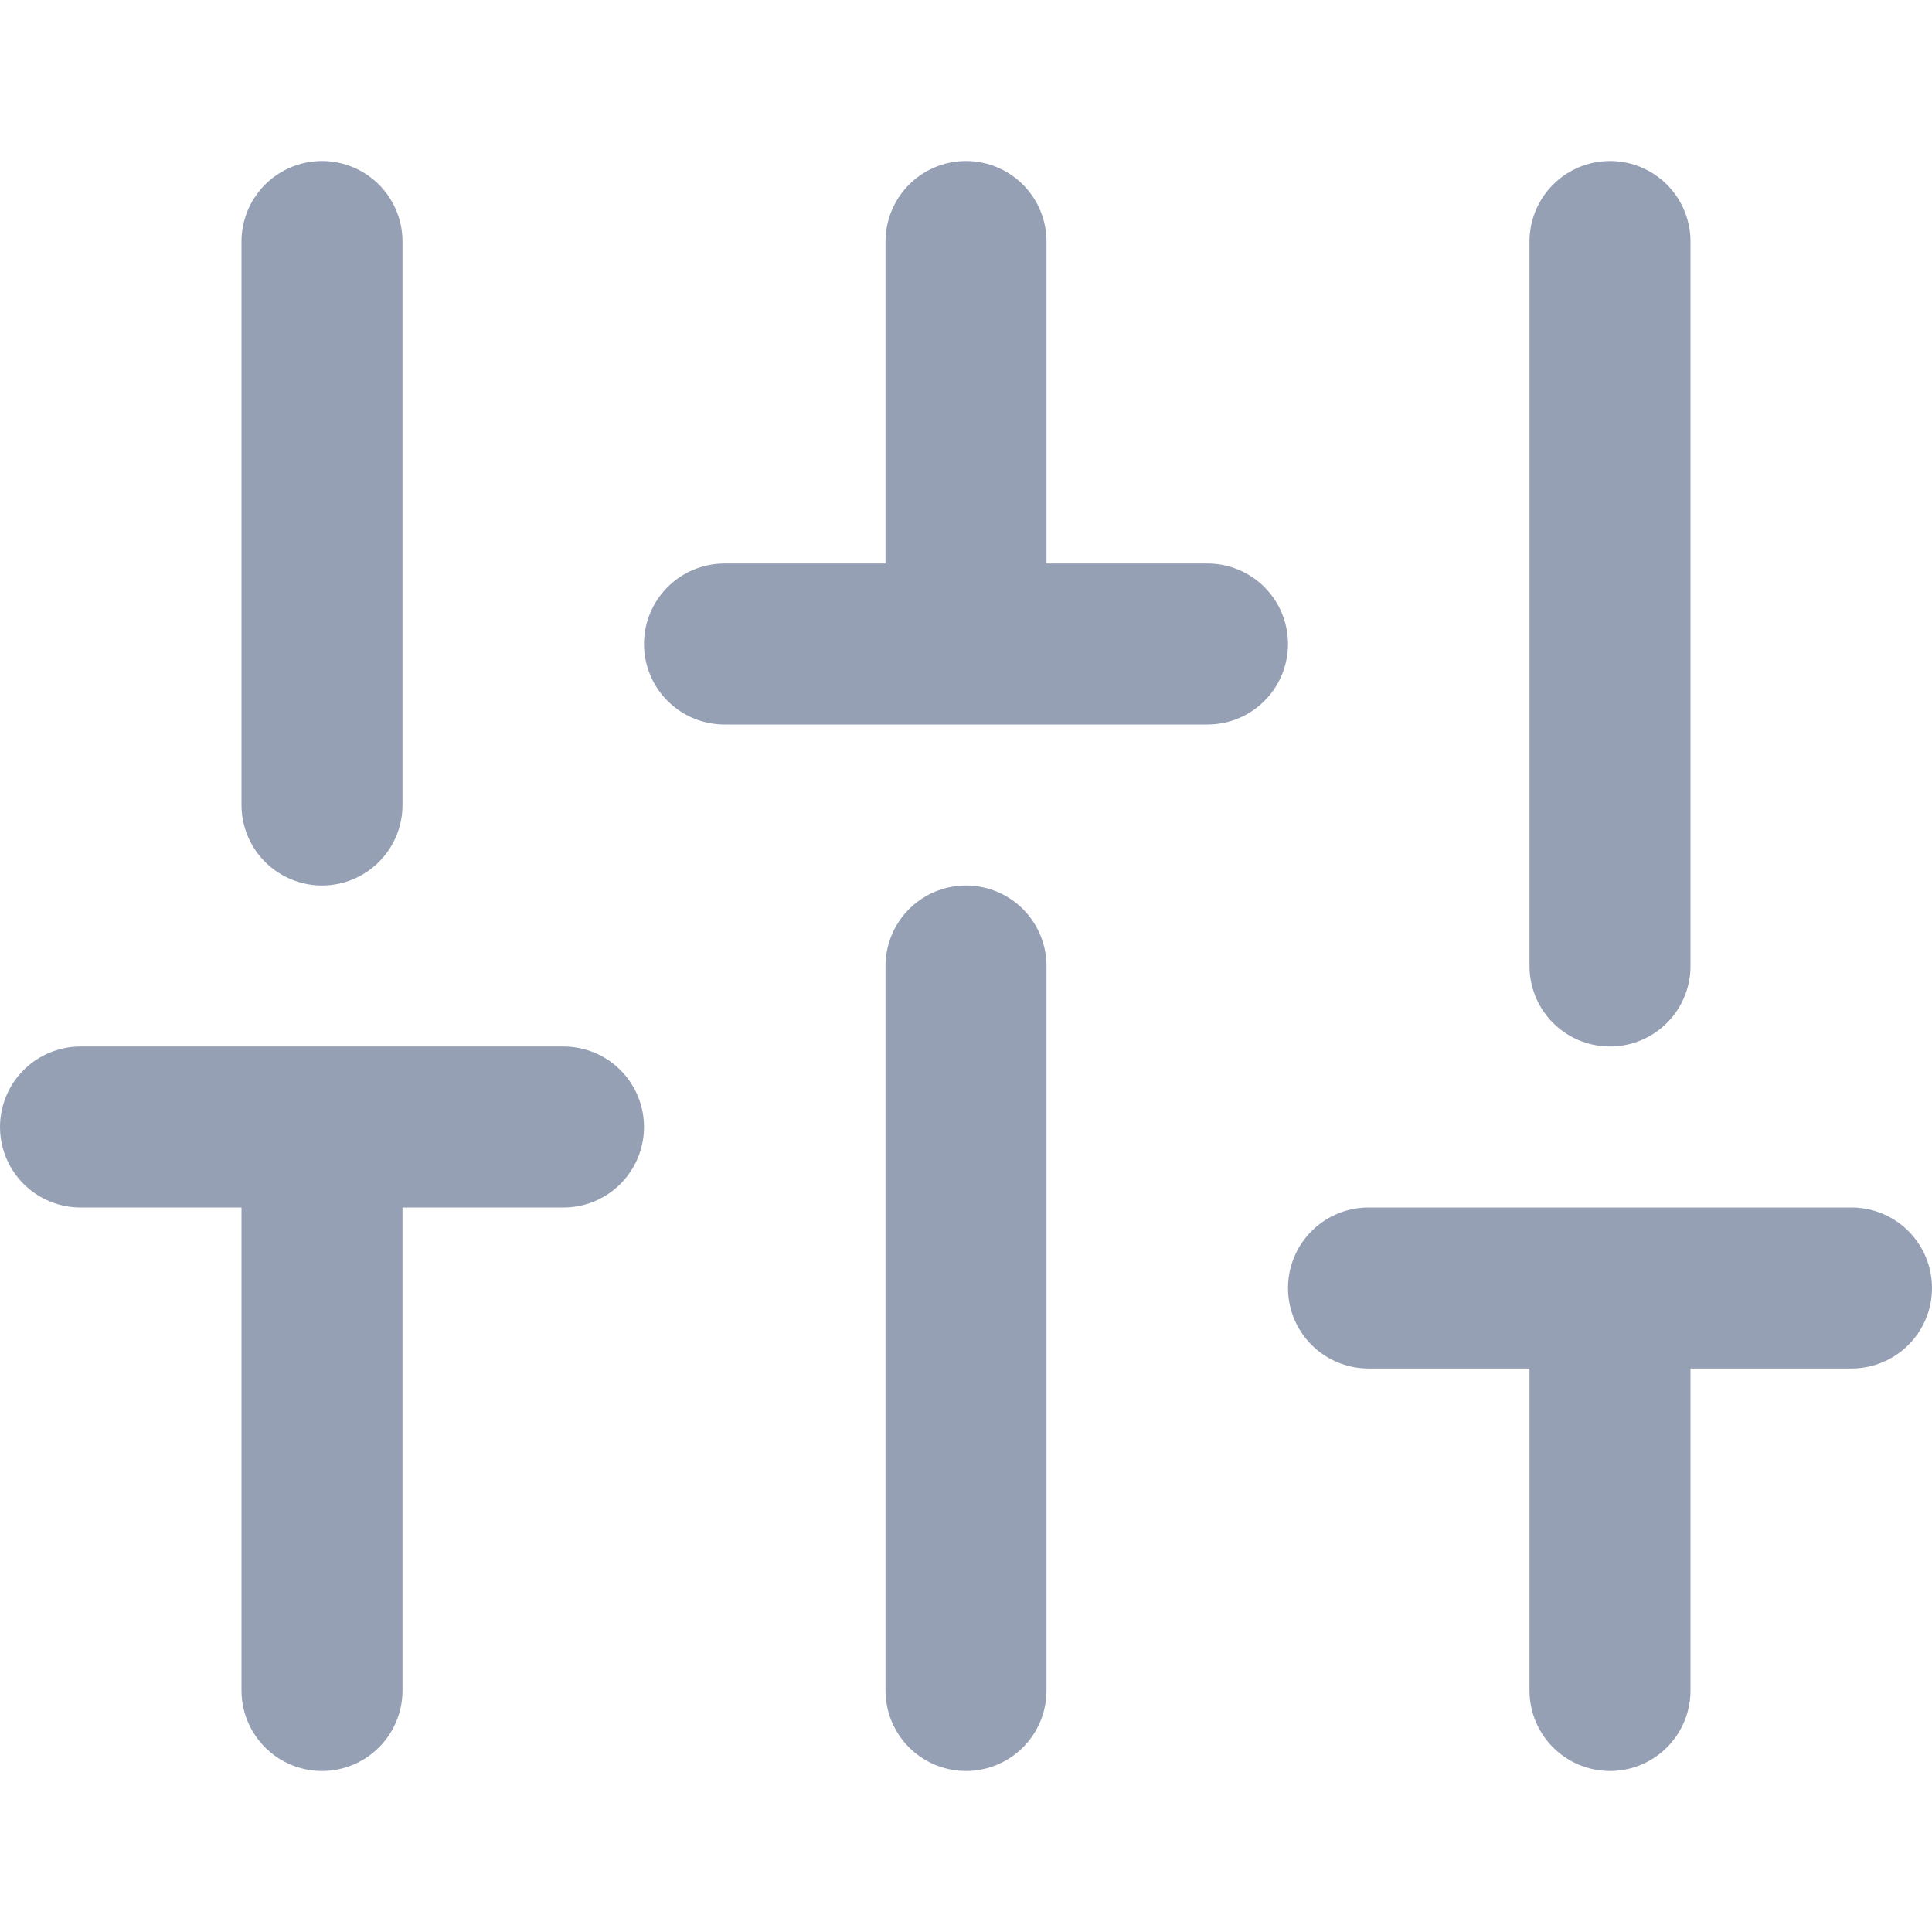
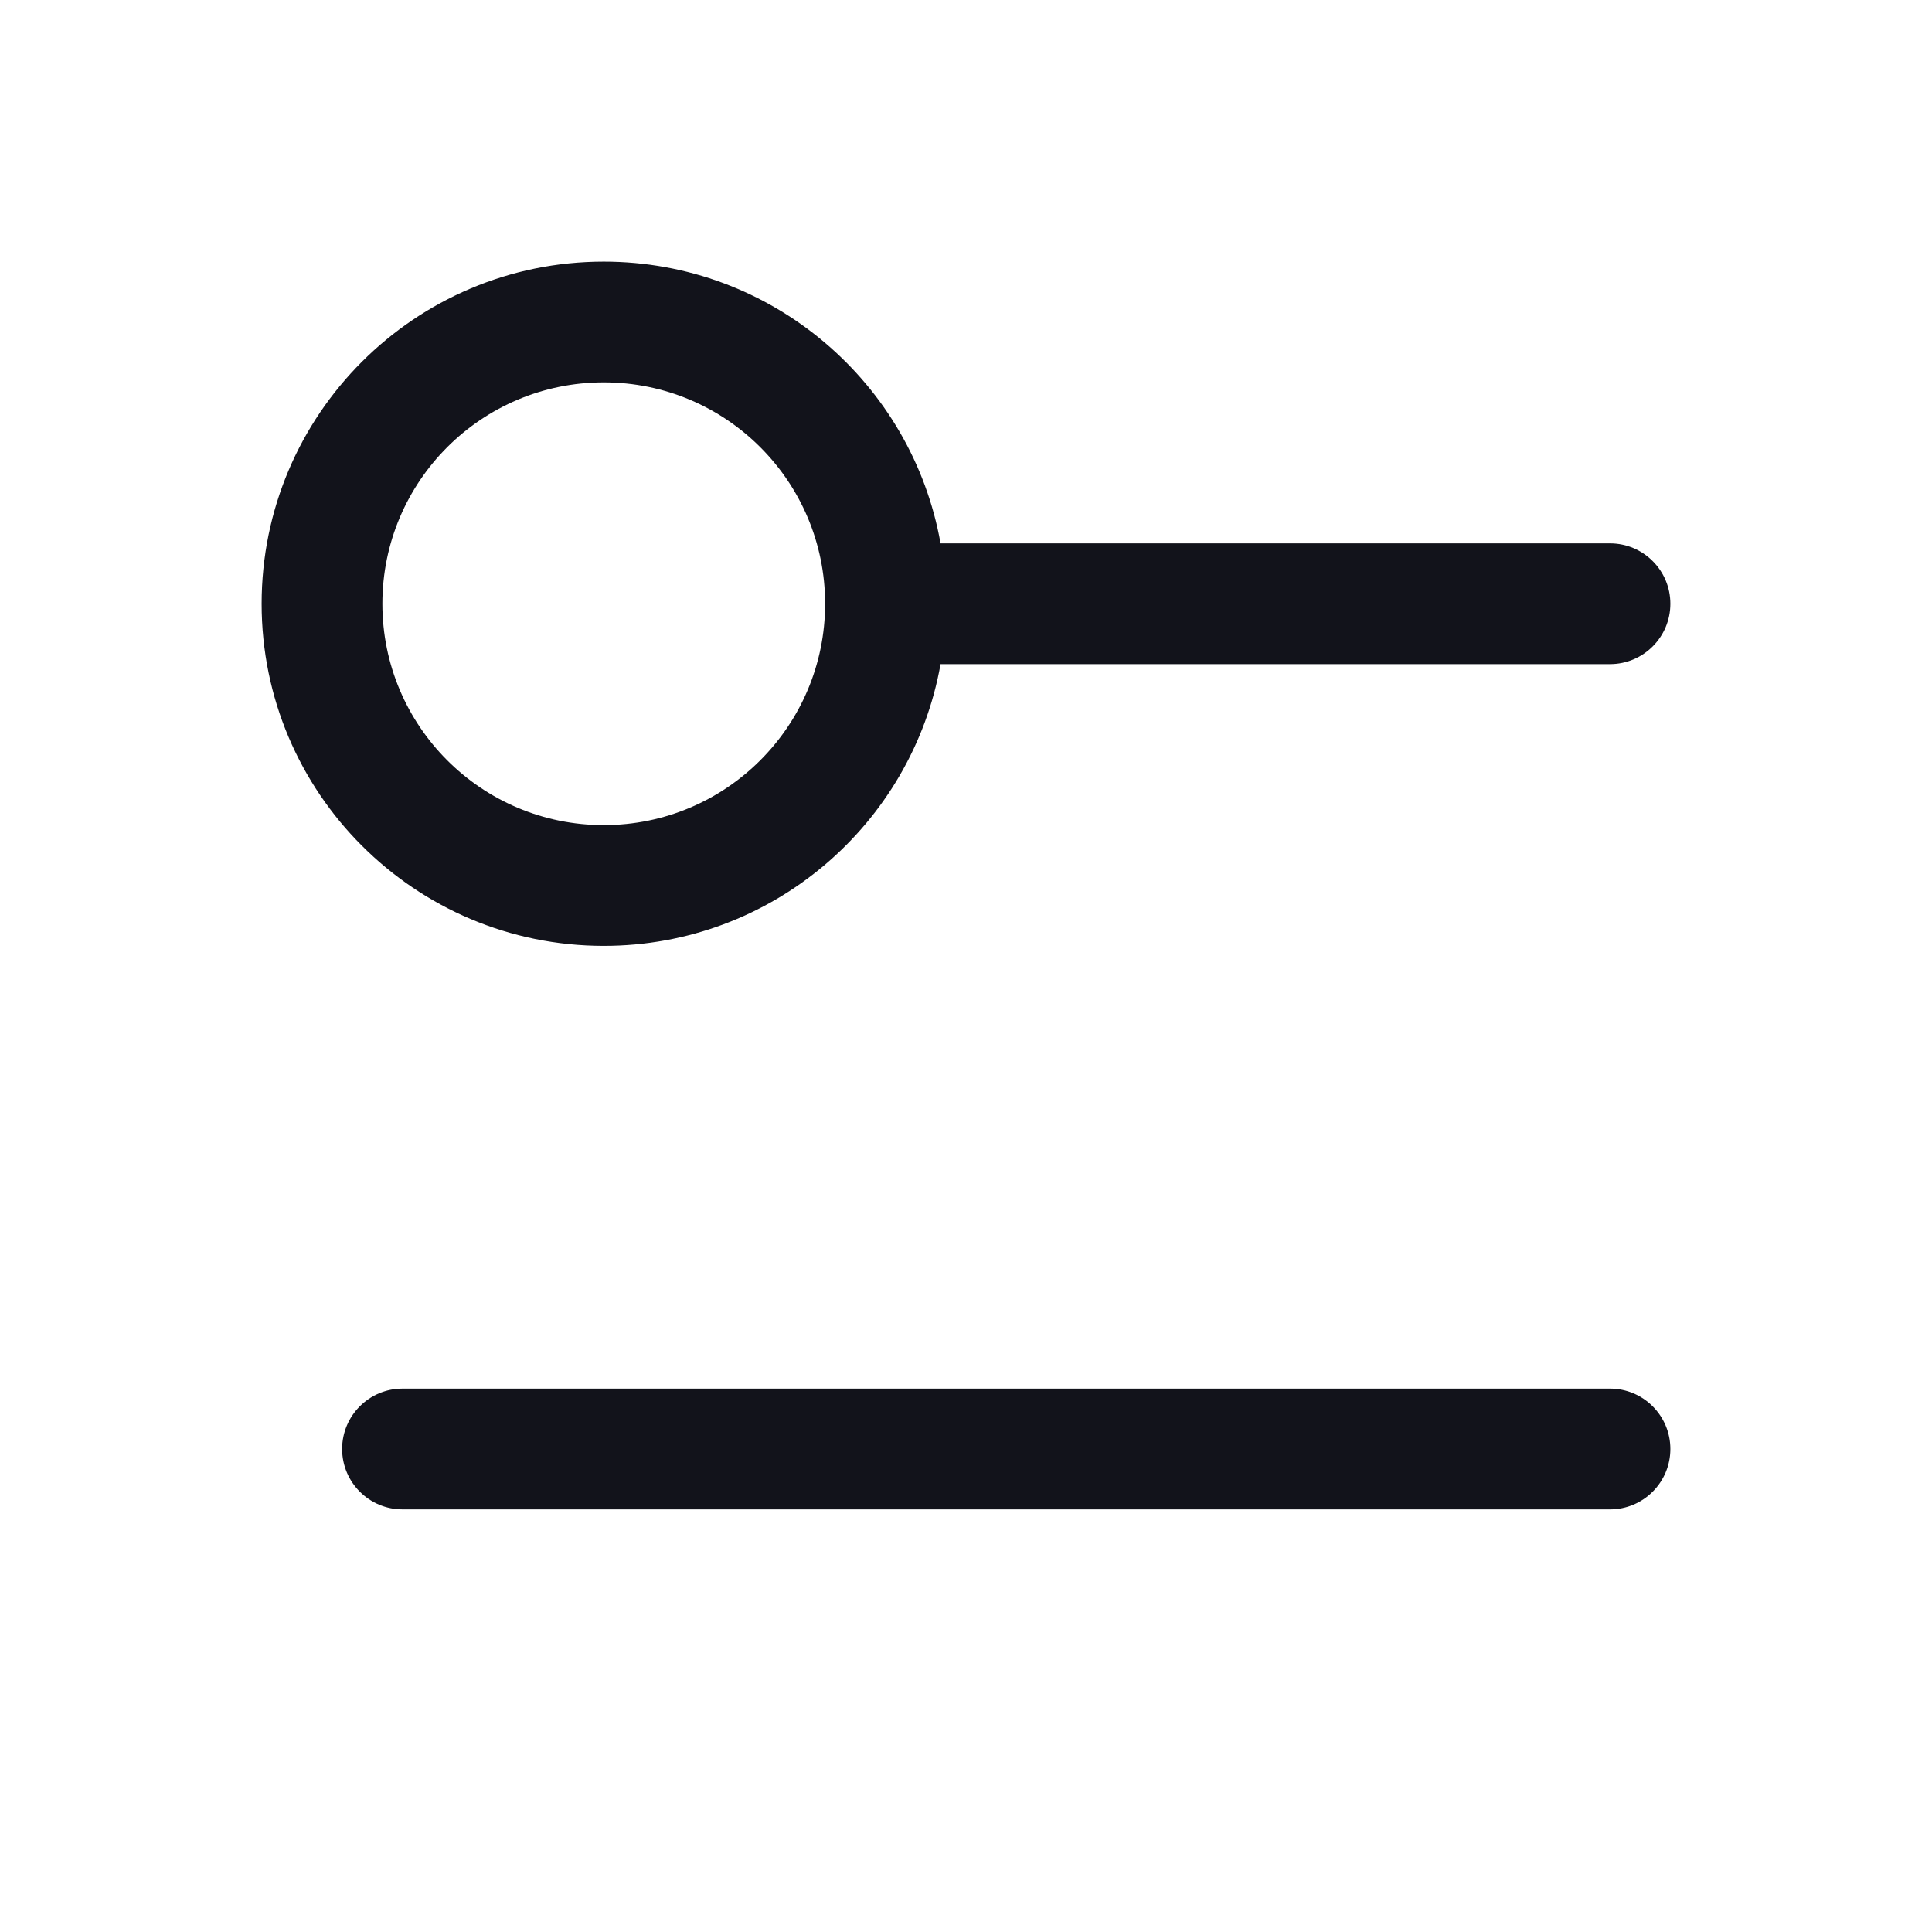
<svg xmlns="http://www.w3.org/2000/svg" width="24" height="24" viewBox="0 0 24 24" fill="none">
-   <path d="M4 21V14M4 10V3M12 21V12M12 8V3M20 21V16M20 12V3M1 14H7M9 8H15M17 16H23" stroke="#96A0B5" stroke-width="2" stroke-linecap="round" stroke-linejoin="round" />
+   <path fill-rule="evenodd" clip-rule="evenodd" d="M7.5 3.25C5.153 3.25 3.25 5.153 3.25 7.5C3.25 9.847 5.153 11.75 7.5 11.75C9.591 11.75 11.33 10.239 11.684 8.25H20C20.414 8.25 20.75 7.914 20.75 7.5C20.75 7.086 20.414 6.75 20 6.75H11.684C11.33 4.76 9.591 3.25 7.5 3.25ZM10.25 7.5C10.25 5.981 9.019 4.75 7.5 4.75C5.981 4.75 4.75 5.981 4.75 7.5C4.75 9.019 5.981 10.25 7.5 10.25C9.019 10.25 10.25 9.019 10.25 7.5ZM4.25 18C4.25 17.586 4.586 17.25 5 17.25L20 17.25C20.414 17.25 20.75 17.586 20.75 18C20.75 18.414 20.414 18.75 20 18.75L5 18.75C4.586 18.75 4.25 18.414 4.25 18Z" fill="#12131B" />
</svg>
